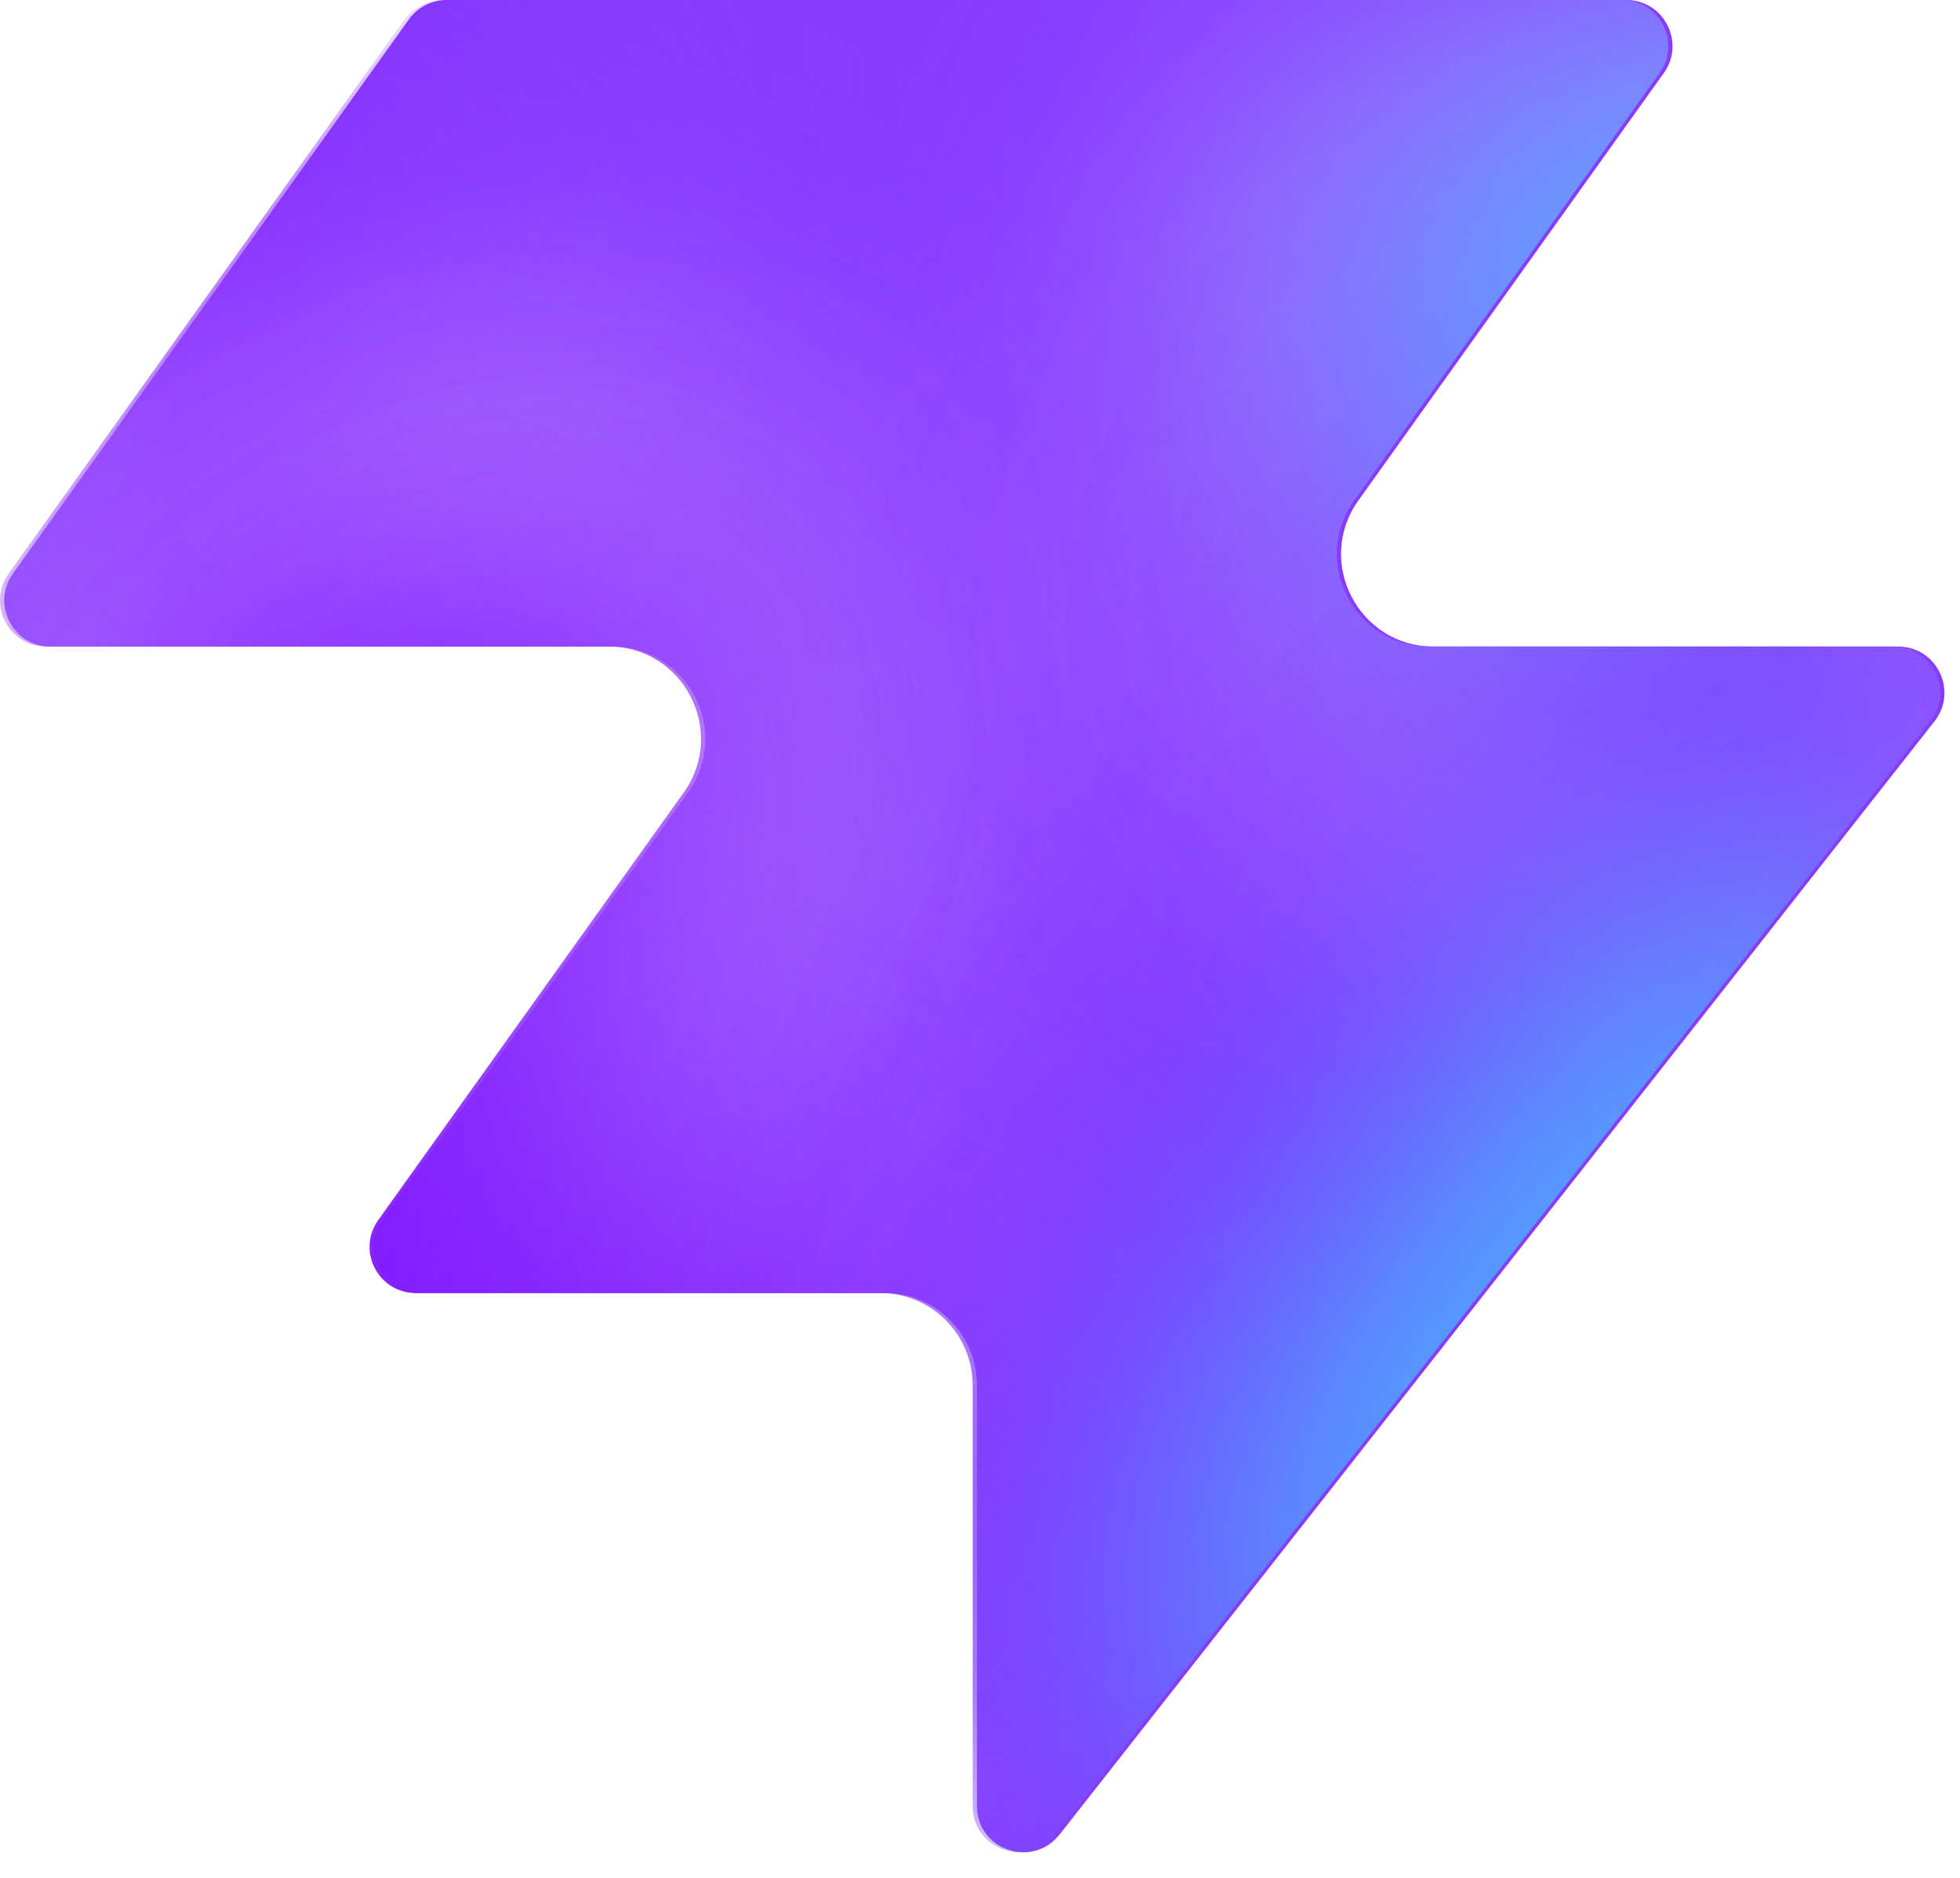
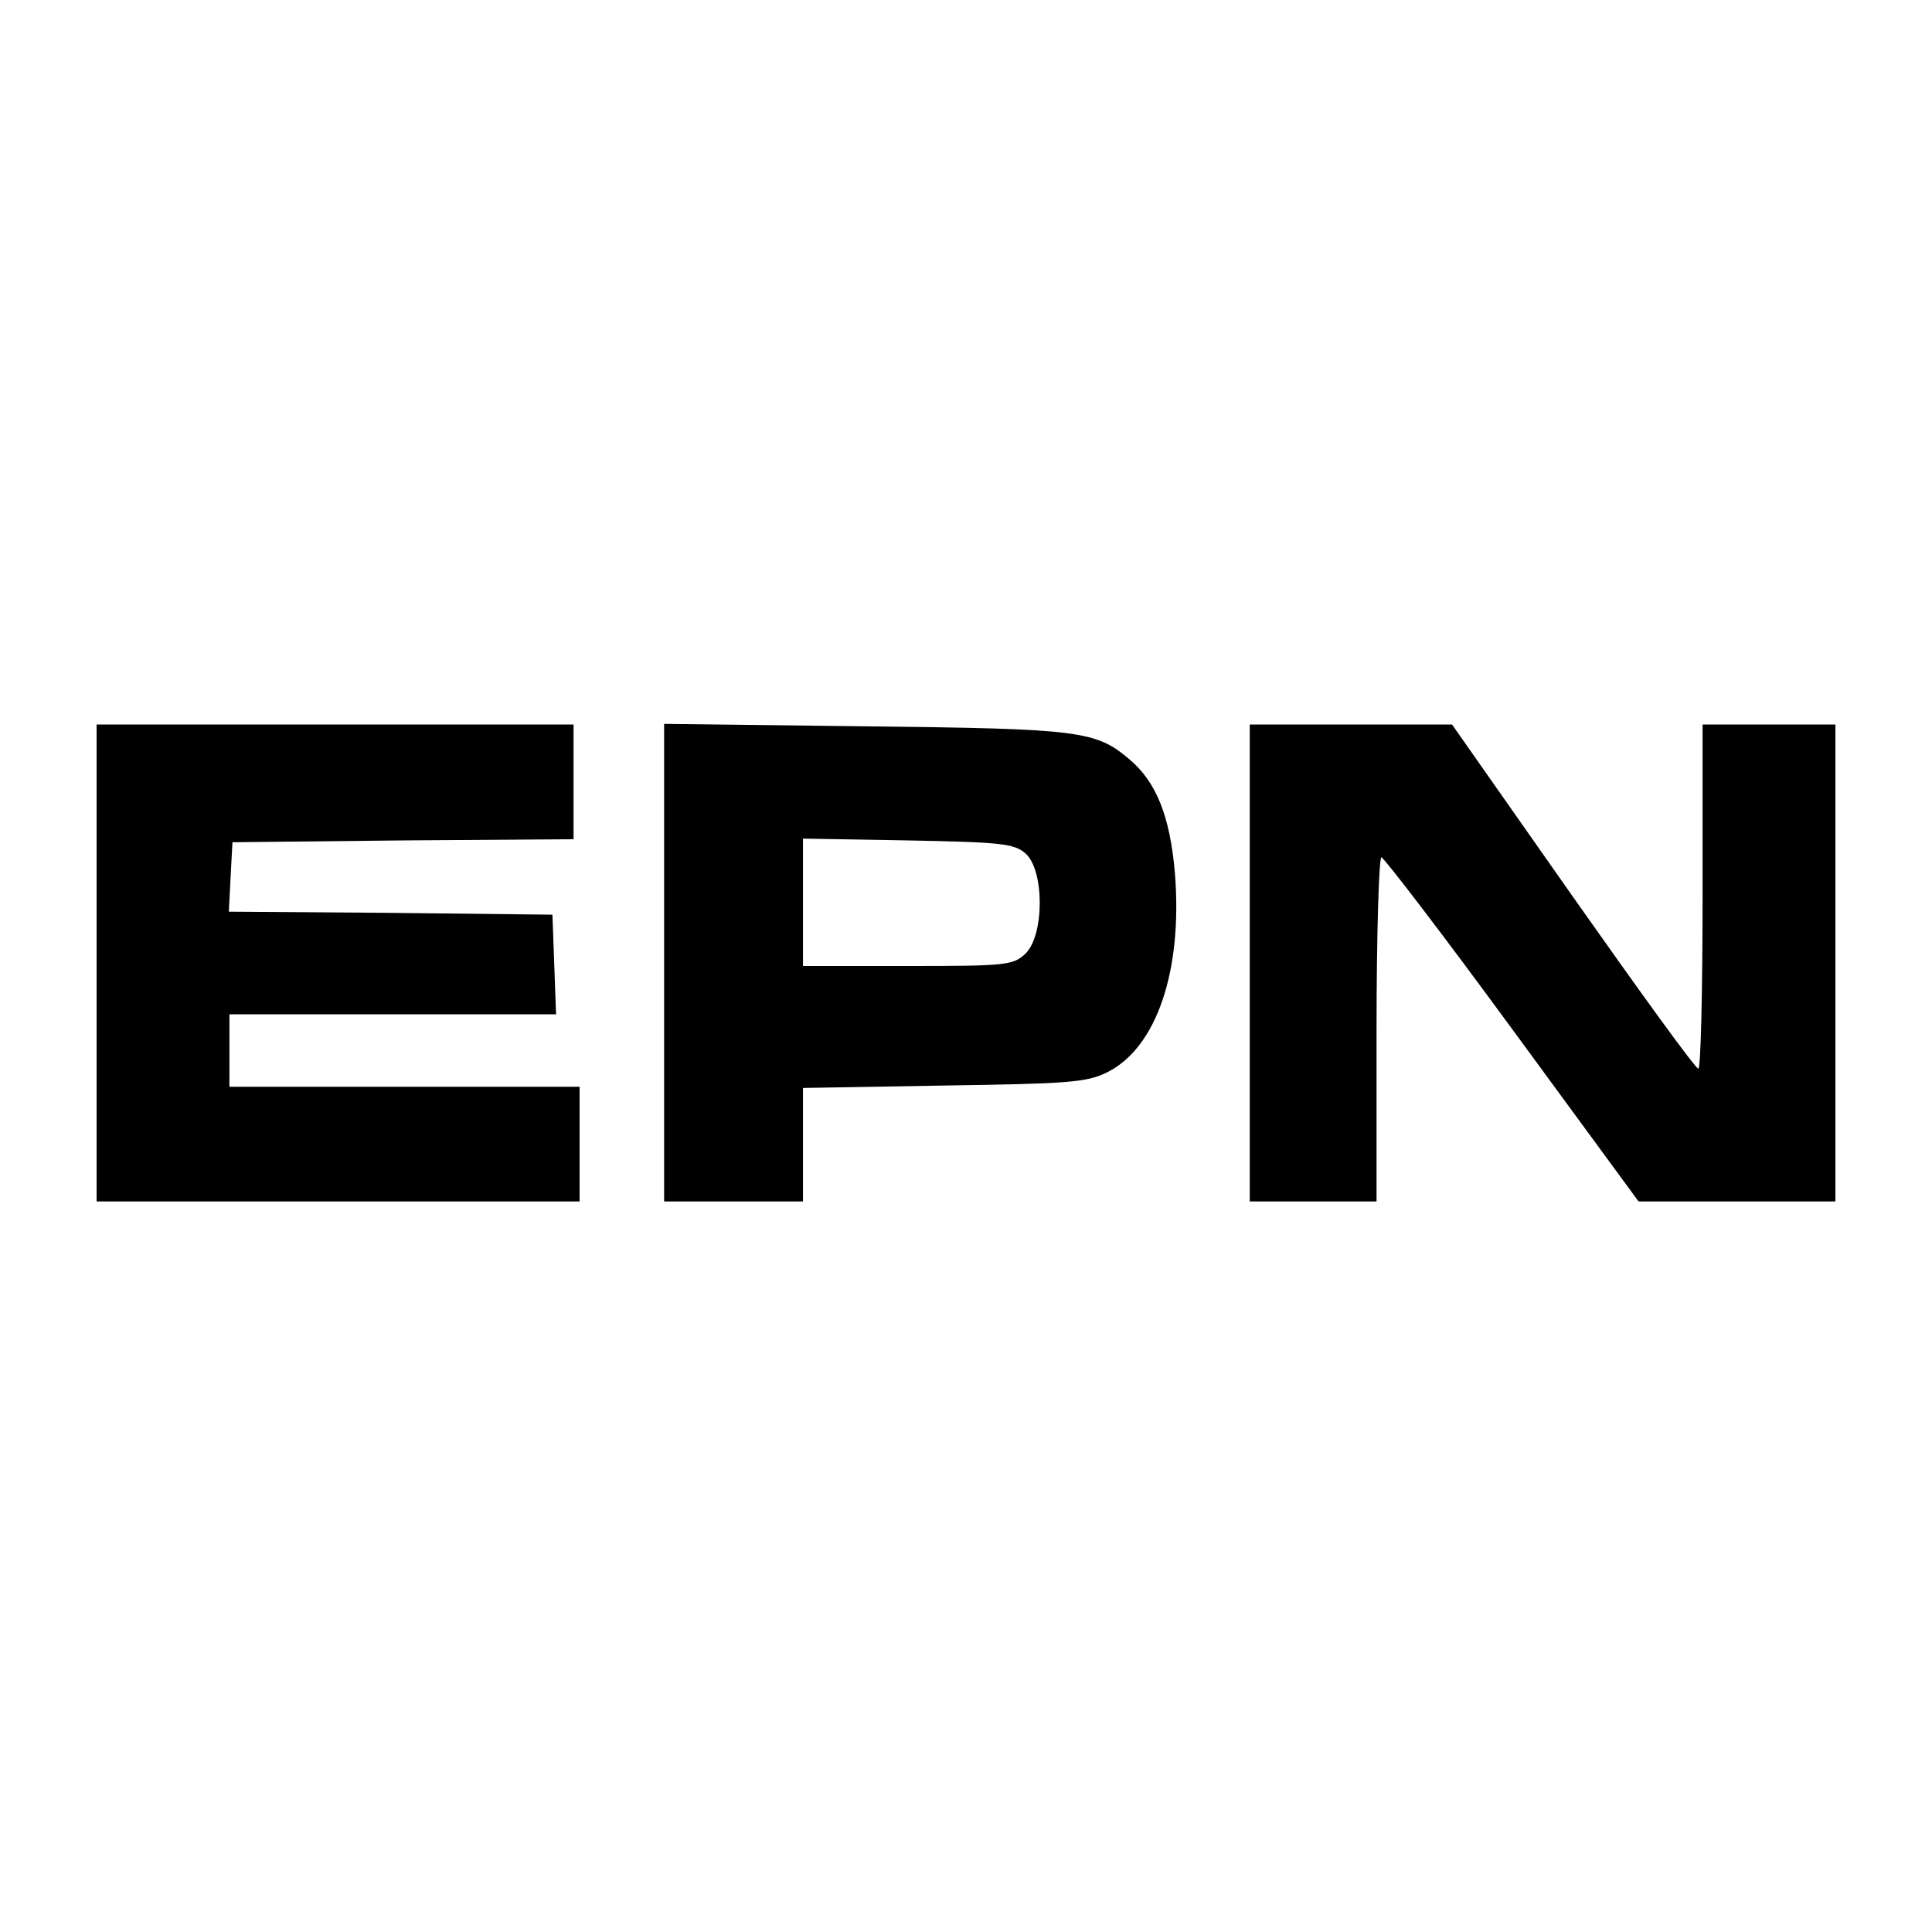
- <svg xmlns="http://www.w3.org/2000/svg" width="48" height="46" fill="none" viewBox="0 0 48 46">
-   <path fill="#863bff" d="M25.946 44.938c-.664.845-2.021.375-2.021-.698V33.937a2.26 2.26 0 0 0-2.262-2.262H10.287c-.92 0-1.456-1.04-.92-1.788l7.48-10.471c1.07-1.497 0-3.578-1.842-3.578H1.237c-.92 0-1.456-1.04-.92-1.788L10.013.474c.214-.297.556-.474.92-.474h28.894c.92 0 1.456 1.04.92 1.788l-7.48 10.471c-1.07 1.498 0 3.579 1.842 3.579h11.377c.943 0 1.473 1.088.89 1.83L25.947 44.94z" style="fill:#863bff;fill:color(display-p3 .525 .23 1);fill-opacity:1" />
-   <mask id="a" width="48" height="46" x="0" y="0" maskUnits="userSpaceOnUse" style="mask-type:alpha">
-     <path fill="#000" d="M25.842 44.938c-.664.844-2.021.375-2.021-.698V33.937a2.26 2.26 0 0 0-2.262-2.262H10.183c-.92 0-1.456-1.04-.92-1.788l7.48-10.471c1.07-1.498 0-3.579-1.842-3.579H1.133c-.92 0-1.456-1.04-.92-1.787L9.91.473c.214-.297.556-.474.92-.474h28.894c.92 0 1.456 1.04.92 1.788l-7.48 10.471c-1.07 1.498 0 3.578 1.842 3.578h11.377c.943 0 1.473 1.088.89 1.832L25.843 44.94z" style="fill:#000;fill-opacity:1" />
-   </mask>
-   <g mask="url(#a)">
-     <g filter="url(#b)">
-       <ellipse cx="5.508" cy="14.704" fill="#ede6ff" rx="5.508" ry="14.704" style="fill:#ede6ff;fill:color(display-p3 .927 .903 1);fill-opacity:1" transform="matrix(.00324 1 1 -.00324 -4.47 31.516)" />
-     </g>
-     <g filter="url(#c)">
-       <ellipse cx="10.399" cy="29.851" fill="#ede6ff" rx="10.399" ry="29.851" style="fill:#ede6ff;fill:color(display-p3 .927 .903 1);fill-opacity:1" transform="matrix(.00324 1 1 -.00324 -39.328 7.883)" />
-     </g>
-     <g filter="url(#d)">
-       <ellipse cx="5.508" cy="30.487" fill="#7e14ff" rx="5.508" ry="30.487" style="fill:#7e14ff;fill:color(display-p3 .492 .077 1);fill-opacity:1" transform="rotate(89.814 -25.913 -14.639)scale(1 -1)" />
-     </g>
-     <g filter="url(#e)">
-       <ellipse cx="5.508" cy="30.599" fill="#7e14ff" rx="5.508" ry="30.599" style="fill:#7e14ff;fill:color(display-p3 .492 .077 1);fill-opacity:1" transform="rotate(89.814 -32.644 -3.334)scale(1 -1)" />
-     </g>
-     <g filter="url(#f)">
-       <ellipse cx="5.508" cy="30.599" fill="#7e14ff" rx="5.508" ry="30.599" style="fill:#7e14ff;fill:color(display-p3 .492 .077 1);fill-opacity:1" transform="matrix(.00324 1 1 -.00324 -34.34 30.47)" />
-     </g>
-     <g filter="url(#g)">
-       <ellipse cx="14.072" cy="22.078" fill="#ede6ff" rx="14.072" ry="22.078" style="fill:#ede6ff;fill:color(display-p3 .927 .903 1);fill-opacity:1" transform="rotate(93.35 24.506 48.493)scale(-1 1)" />
-     </g>
-     <g filter="url(#h)">
-       <ellipse cx="3.47" cy="21.501" fill="#7e14ff" rx="3.47" ry="21.501" style="fill:#7e14ff;fill:color(display-p3 .492 .077 1);fill-opacity:1" transform="rotate(89.009 28.708 47.59)scale(-1 1)" />
-     </g>
-     <g filter="url(#i)">
-       <ellipse cx="3.47" cy="21.501" fill="#7e14ff" rx="3.47" ry="21.501" style="fill:#7e14ff;fill:color(display-p3 .492 .077 1);fill-opacity:1" transform="rotate(89.009 28.708 47.59)scale(-1 1)" />
-     </g>
-     <g filter="url(#j)">
-       <ellipse cx=".387" cy="8.972" fill="#7e14ff" rx="4.407" ry="29.108" style="fill:#7e14ff;fill:color(display-p3 .492 .077 1);fill-opacity:1" transform="rotate(39.51 .387 8.972)" />
-     </g>
-     <g filter="url(#k)">
-       <ellipse cx="47.523" cy="-6.092" fill="#7e14ff" rx="4.407" ry="29.108" style="fill:#7e14ff;fill:color(display-p3 .492 .077 1);fill-opacity:1" transform="rotate(37.892 47.523 -6.092)" />
-     </g>
-     <g filter="url(#l)">
-       <ellipse cx="41.412" cy="6.333" fill="#47bfff" rx="5.971" ry="9.665" style="fill:#47bfff;fill:color(display-p3 .28 .748 1);fill-opacity:1" transform="rotate(37.892 41.412 6.333)" />
-     </g>
-     <g filter="url(#m)">
-       <ellipse cx="-1.879" cy="38.332" fill="#7e14ff" rx="4.407" ry="29.108" style="fill:#7e14ff;fill:color(display-p3 .492 .077 1);fill-opacity:1" transform="rotate(37.892 -1.88 38.332)" />
-     </g>
-     <g filter="url(#n)">
-       <ellipse cx="-1.879" cy="38.332" fill="#7e14ff" rx="4.407" ry="29.108" style="fill:#7e14ff;fill:color(display-p3 .492 .077 1);fill-opacity:1" transform="rotate(37.892 -1.88 38.332)" />
-     </g>
-     <g filter="url(#o)">
-       <ellipse cx="35.651" cy="29.907" fill="#7e14ff" rx="4.407" ry="29.108" style="fill:#7e14ff;fill:color(display-p3 .492 .077 1);fill-opacity:1" transform="rotate(37.892 35.651 29.907)" />
-     </g>
-     <g filter="url(#p)">
-       <ellipse cx="38.418" cy="32.4" fill="#47bfff" rx="5.971" ry="15.297" style="fill:#47bfff;fill:color(display-p3 .28 .748 1);fill-opacity:1" transform="rotate(37.892 38.418 32.4)" />
-     </g>
+ <svg xmlns="http://www.w3.org/2000/svg" version="1.0" width="320pt" height="320pt" viewBox="0 0 320 320" preserveAspectRatio="xMidYMid meet">
+   <g transform="translate(0,320) scale(0.1,-0.1)" fill="#000000" stroke="none">
+     <path d="M160 1605 l0 -395 400 0 400 0 0 95 0 95 -290 0 -290 0 0 60 0 60 270 0 271 0 -3 83 -3 82 -268 3 -268 2 3 58 3 57 283 3 282 2 0 95 0 95 -395 0 -395 0 0 -395z" />
+     <path d="M1100 1606 l0 -396 115 0 115 0 0 94 0 94 233 4 c205 3 237 5 271 22 82 41 125 169 112 330 -8 94 -31 151 -75 188 -56 48 -83 51 -438 55 l-333 4 0 -395z m599 180 c31 -28 31 -136 -1 -166 -20 -19 -34 -20 -195 -20 l-173 0 0 106 0 105 174 -3 c154 -3 176 -5 195 -22z" />
+     <path d="M2070 1605 l0 -395 105 0 105 0 0 285 c0 157 4 285 8 285 4 0 102 -128 217 -285 l209 -285 163 0 163 0 0 395 0 395 -110 0 -110 0 0 -285 c0 -157 -3 -285 -7 -285 -5 0 -98 129 -208 285 l-200 285 -167 0 -168 0 0 -395z" />
  </g>
-   <defs>
-     <filter id="b" width="60.045" height="41.654" x="-19.77" y="16.149" color-interpolation-filters="sRGB" filterUnits="userSpaceOnUse">
-       <feFlood flood-opacity="0" result="BackgroundImageFix" />
-       <feBlend in="SourceGraphic" in2="BackgroundImageFix" result="shape" />
-       <feGaussianBlur result="effect1_foregroundBlur_2002_17158" stdDeviation="7.659" />
-     </filter>
-     <filter id="c" width="90.34" height="51.437" x="-54.613" y="-7.533" color-interpolation-filters="sRGB" filterUnits="userSpaceOnUse">
-       <feFlood flood-opacity="0" result="BackgroundImageFix" />
-       <feBlend in="SourceGraphic" in2="BackgroundImageFix" result="shape" />
-       <feGaussianBlur result="effect1_foregroundBlur_2002_17158" stdDeviation="7.659" />
-     </filter>
-     <filter id="d" width="79.355" height="29.4" x="-49.64" y="2.03" color-interpolation-filters="sRGB" filterUnits="userSpaceOnUse">
-       <feFlood flood-opacity="0" result="BackgroundImageFix" />
-       <feBlend in="SourceGraphic" in2="BackgroundImageFix" result="shape" />
-       <feGaussianBlur result="effect1_foregroundBlur_2002_17158" stdDeviation="4.596" />
-     </filter>
-     <filter id="e" width="79.579" height="29.4" x="-45.045" y="20.029" color-interpolation-filters="sRGB" filterUnits="userSpaceOnUse">
-       <feFlood flood-opacity="0" result="BackgroundImageFix" />
-       <feBlend in="SourceGraphic" in2="BackgroundImageFix" result="shape" />
-       <feGaussianBlur result="effect1_foregroundBlur_2002_17158" stdDeviation="4.596" />
-     </filter>
-     <filter id="f" width="79.579" height="29.4" x="-43.513" y="21.178" color-interpolation-filters="sRGB" filterUnits="userSpaceOnUse">
-       <feFlood flood-opacity="0" result="BackgroundImageFix" />
-       <feBlend in="SourceGraphic" in2="BackgroundImageFix" result="shape" />
-       <feGaussianBlur result="effect1_foregroundBlur_2002_17158" stdDeviation="4.596" />
-     </filter>
-     <filter id="g" width="74.749" height="58.852" x="15.756" y="-17.901" color-interpolation-filters="sRGB" filterUnits="userSpaceOnUse">
-       <feFlood flood-opacity="0" result="BackgroundImageFix" />
-       <feBlend in="SourceGraphic" in2="BackgroundImageFix" result="shape" />
-       <feGaussianBlur result="effect1_foregroundBlur_2002_17158" stdDeviation="7.659" />
-     </filter>
-     <filter id="h" width="61.377" height="25.362" x="23.548" y="2.284" color-interpolation-filters="sRGB" filterUnits="userSpaceOnUse">
-       <feFlood flood-opacity="0" result="BackgroundImageFix" />
-       <feBlend in="SourceGraphic" in2="BackgroundImageFix" result="shape" />
-       <feGaussianBlur result="effect1_foregroundBlur_2002_17158" stdDeviation="4.596" />
-     </filter>
-     <filter id="i" width="61.377" height="25.362" x="23.548" y="2.284" color-interpolation-filters="sRGB" filterUnits="userSpaceOnUse">
-       <feFlood flood-opacity="0" result="BackgroundImageFix" />
-       <feBlend in="SourceGraphic" in2="BackgroundImageFix" result="shape" />
-       <feGaussianBlur result="effect1_foregroundBlur_2002_17158" stdDeviation="4.596" />
-     </filter>
-     <filter id="j" width="56.045" height="63.649" x="-27.636" y="-22.853" color-interpolation-filters="sRGB" filterUnits="userSpaceOnUse">
-       <feFlood flood-opacity="0" result="BackgroundImageFix" />
-       <feBlend in="SourceGraphic" in2="BackgroundImageFix" result="shape" />
-       <feGaussianBlur result="effect1_foregroundBlur_2002_17158" stdDeviation="4.596" />
-     </filter>
-     <filter id="k" width="54.814" height="64.646" x="20.116" y="-38.415" color-interpolation-filters="sRGB" filterUnits="userSpaceOnUse">
-       <feFlood flood-opacity="0" result="BackgroundImageFix" />
-       <feBlend in="SourceGraphic" in2="BackgroundImageFix" result="shape" />
-       <feGaussianBlur result="effect1_foregroundBlur_2002_17158" stdDeviation="4.596" />
-     </filter>
-     <filter id="l" width="33.541" height="35.313" x="24.641" y="-11.323" color-interpolation-filters="sRGB" filterUnits="userSpaceOnUse">
-       <feFlood flood-opacity="0" result="BackgroundImageFix" />
-       <feBlend in="SourceGraphic" in2="BackgroundImageFix" result="shape" />
-       <feGaussianBlur result="effect1_foregroundBlur_2002_17158" stdDeviation="4.596" />
-     </filter>
-     <filter id="m" width="54.814" height="64.646" x="-29.286" y="6.009" color-interpolation-filters="sRGB" filterUnits="userSpaceOnUse">
-       <feFlood flood-opacity="0" result="BackgroundImageFix" />
-       <feBlend in="SourceGraphic" in2="BackgroundImageFix" result="shape" />
-       <feGaussianBlur result="effect1_foregroundBlur_2002_17158" stdDeviation="4.596" />
-     </filter>
-     <filter id="n" width="54.814" height="64.646" x="-29.286" y="6.009" color-interpolation-filters="sRGB" filterUnits="userSpaceOnUse">
-       <feFlood flood-opacity="0" result="BackgroundImageFix" />
-       <feBlend in="SourceGraphic" in2="BackgroundImageFix" result="shape" />
-       <feGaussianBlur result="effect1_foregroundBlur_2002_17158" stdDeviation="4.596" />
-     </filter>
-     <filter id="o" width="54.814" height="64.646" x="8.244" y="-2.416" color-interpolation-filters="sRGB" filterUnits="userSpaceOnUse">
-       <feFlood flood-opacity="0" result="BackgroundImageFix" />
-       <feBlend in="SourceGraphic" in2="BackgroundImageFix" result="shape" />
-       <feGaussianBlur result="effect1_foregroundBlur_2002_17158" stdDeviation="4.596" />
-     </filter>
-     <filter id="p" width="39.409" height="43.623" x="18.713" y="10.588" color-interpolation-filters="sRGB" filterUnits="userSpaceOnUse">
-       <feFlood flood-opacity="0" result="BackgroundImageFix" />
-       <feBlend in="SourceGraphic" in2="BackgroundImageFix" result="shape" />
-       <feGaussianBlur result="effect1_foregroundBlur_2002_17158" stdDeviation="4.596" />
-     </filter>
-   </defs>
</svg>
